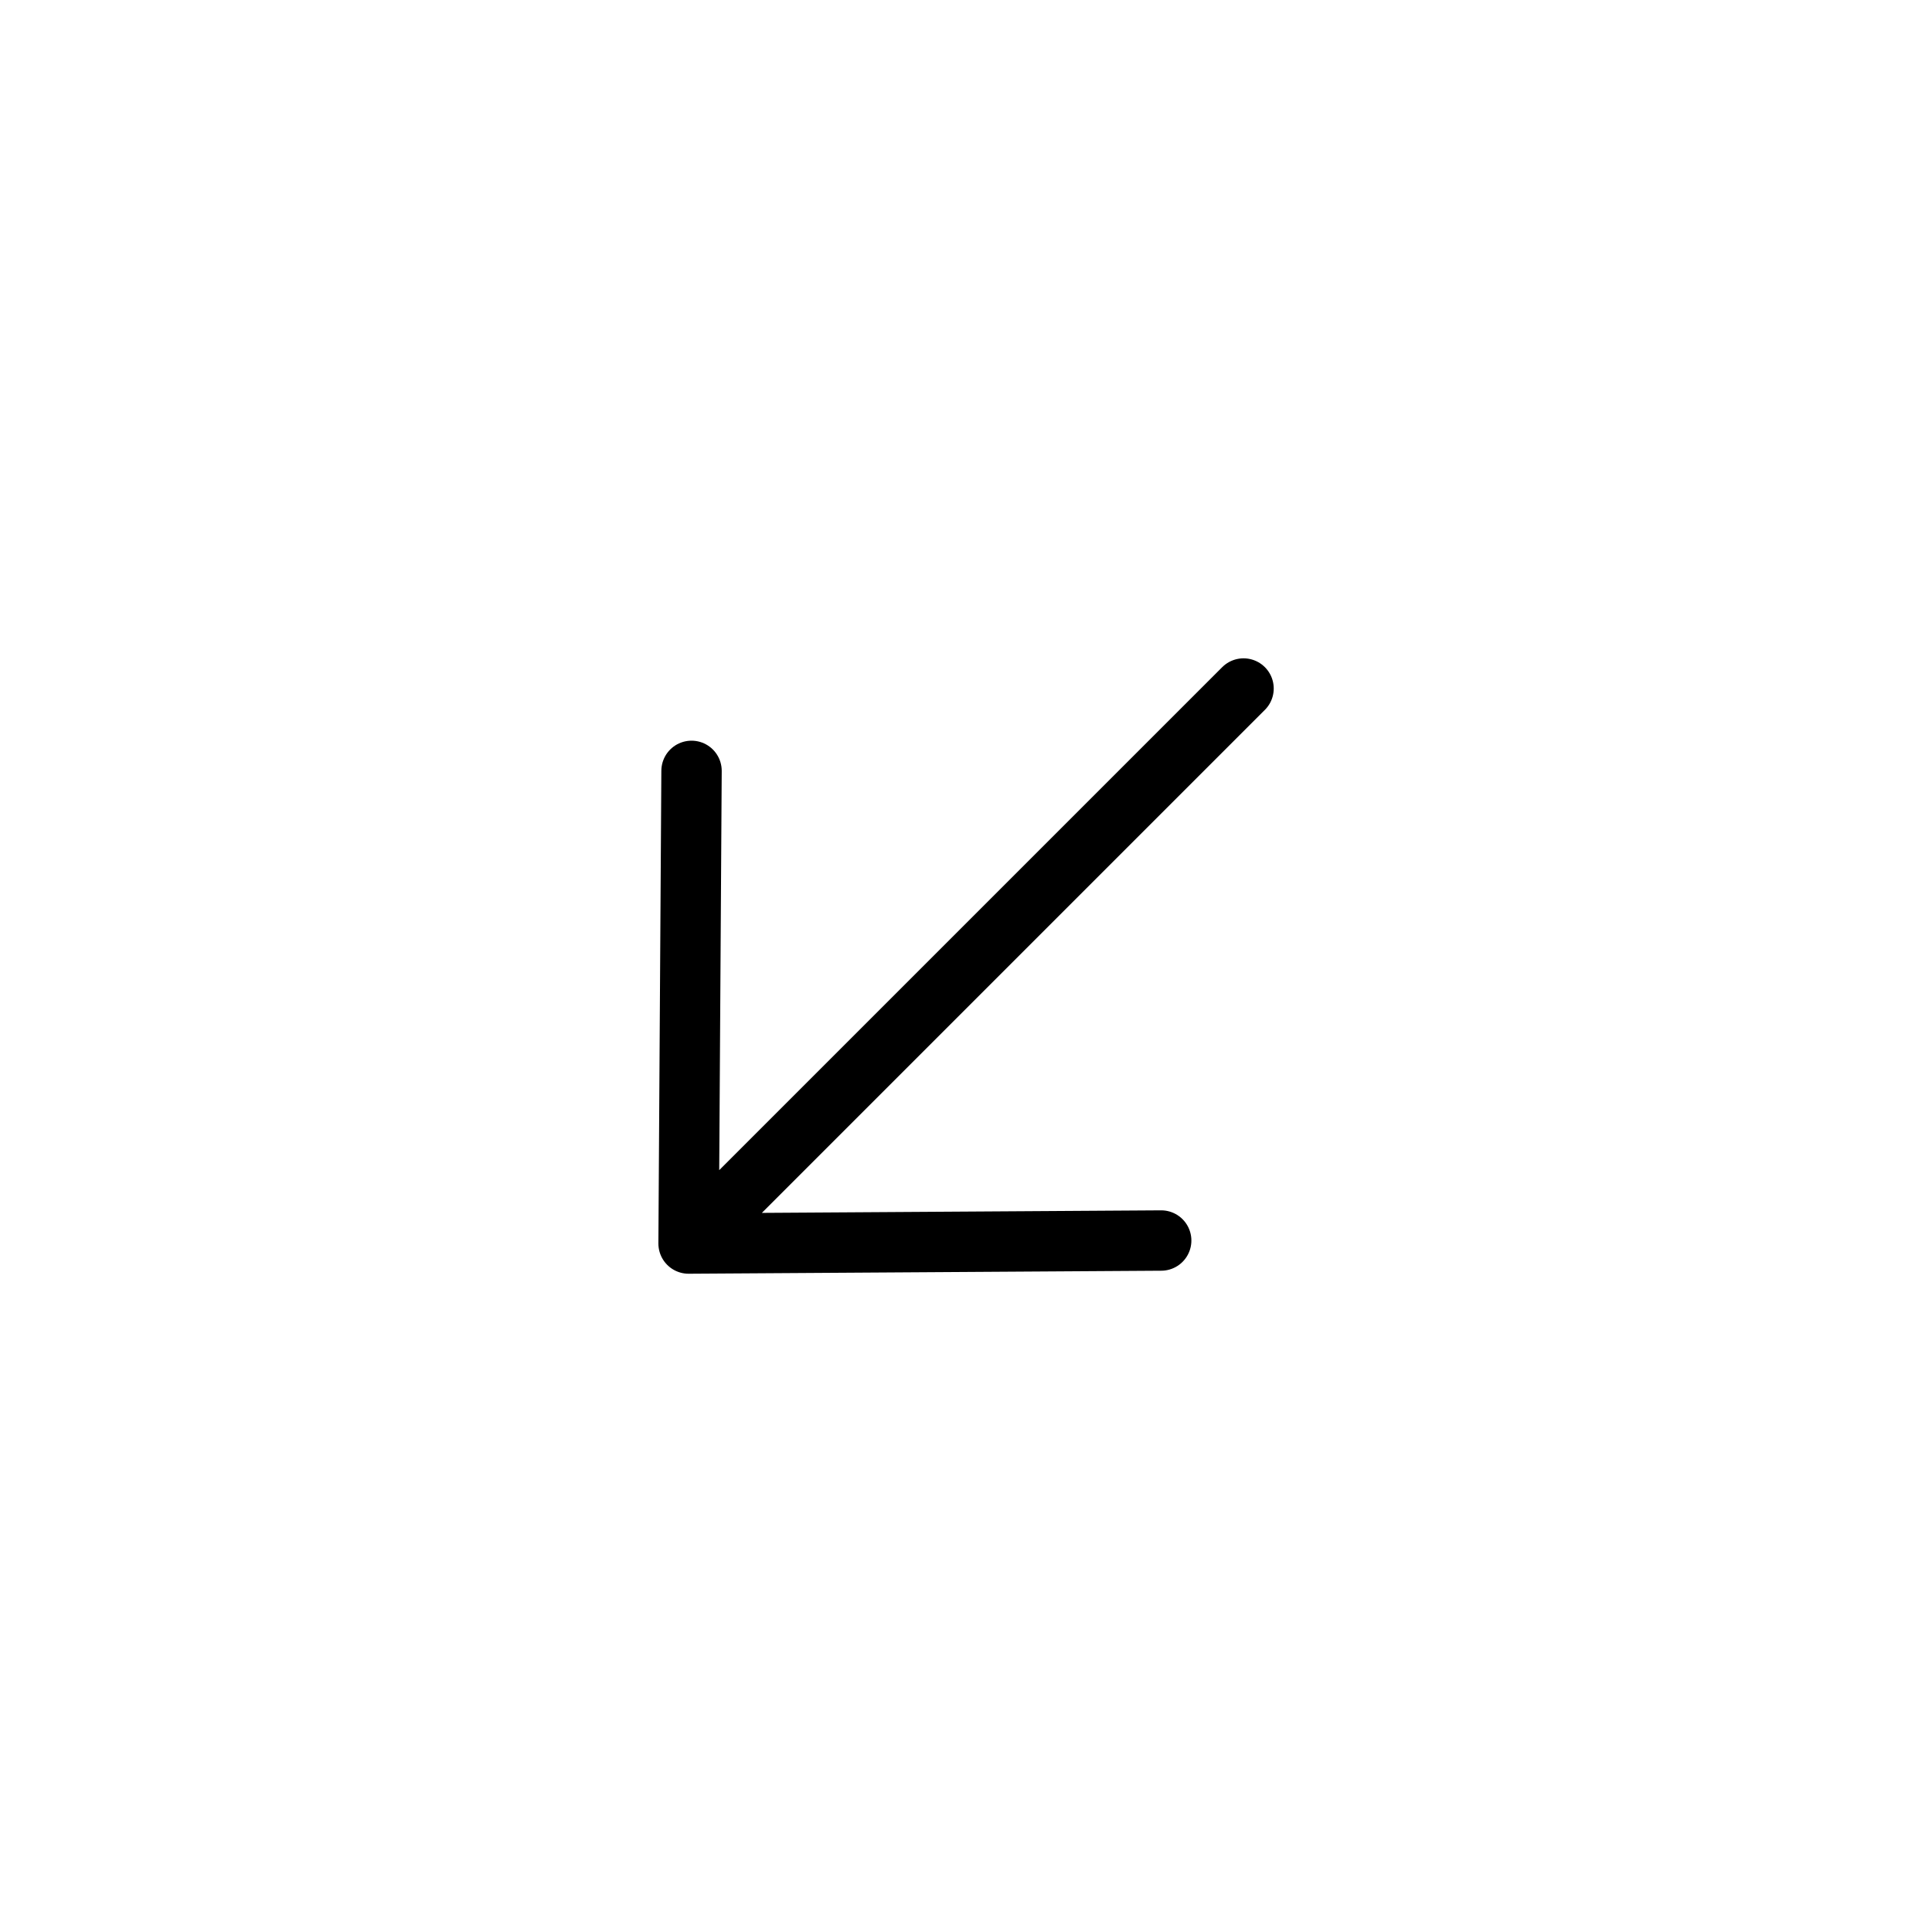
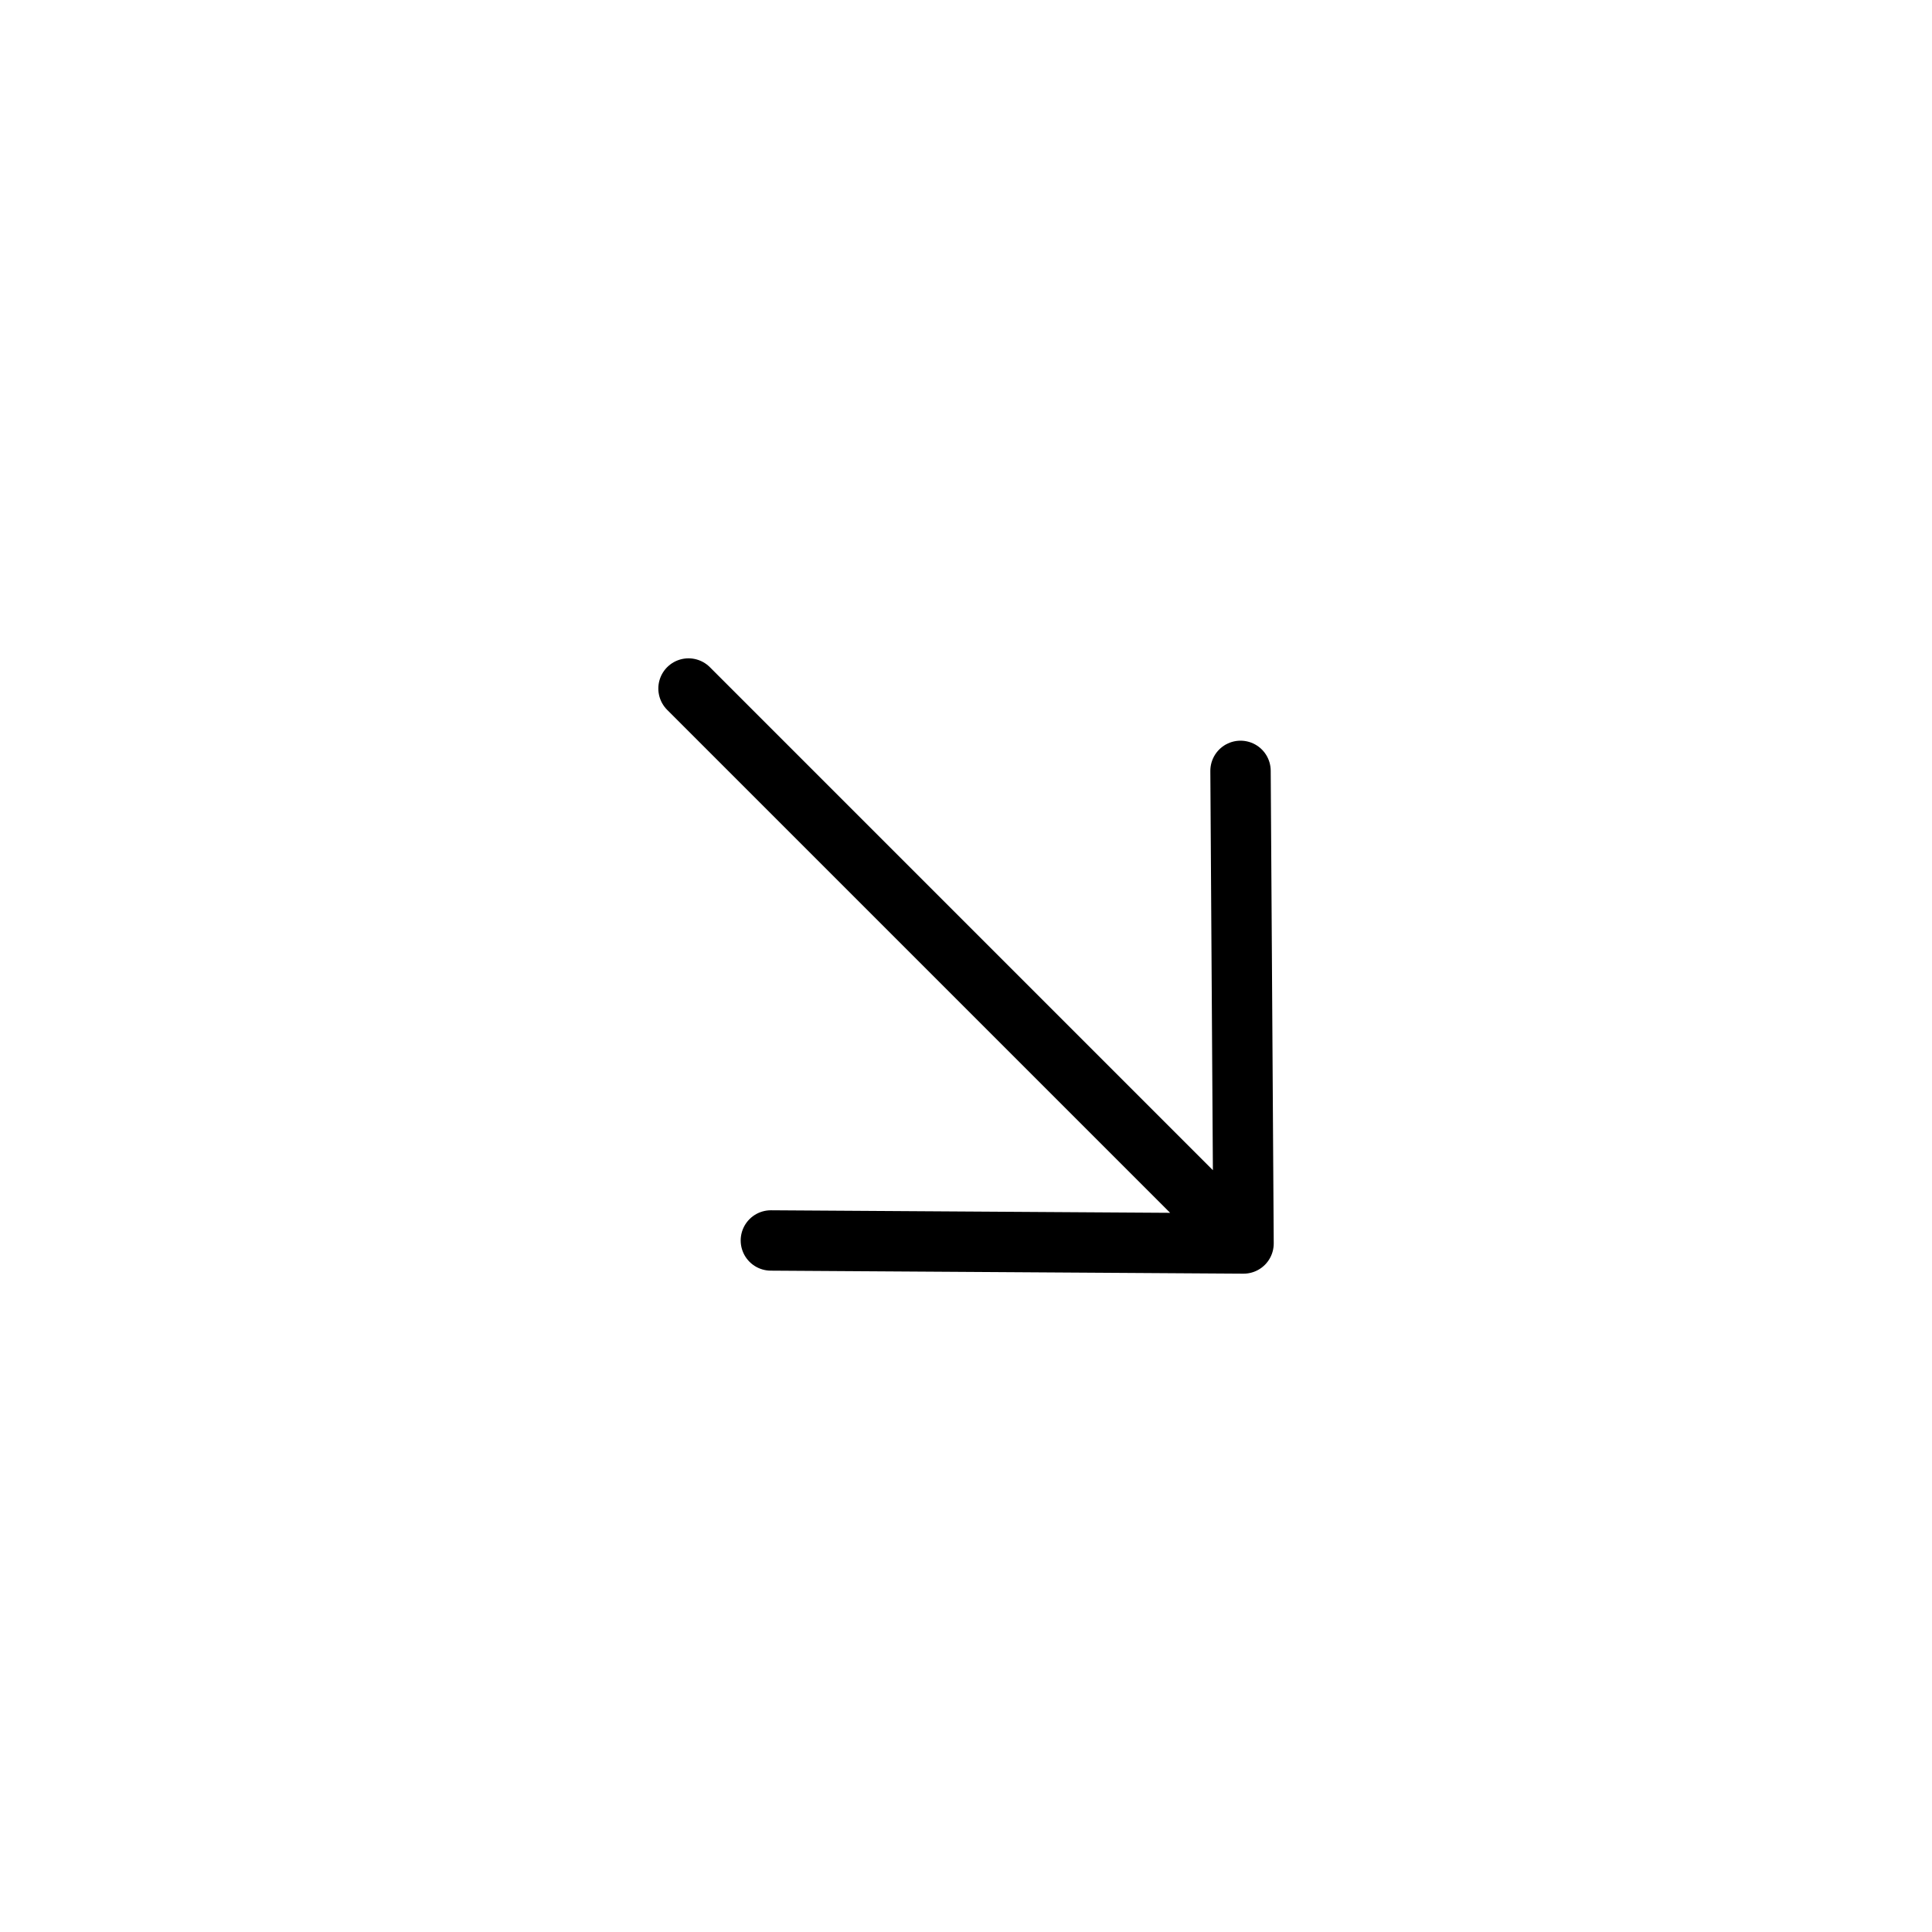
<svg xmlns="http://www.w3.org/2000/svg" width="32" height="32" viewBox="0 0 32 32" fill="none">
-   <path d="M19.233 20.547L11.405 20.597L11.454 12.768M20.597 11.404L11.405 20.596" stroke="currentColor" stroke-miterlimit="10" stroke-linecap="round" stroke-linejoin="round" />
+   <path d="M20.547 12.768L20.597 20.596L12.768 20.546M11.404 11.404L20.596 20.596" stroke="currentColor" stroke-miterlimit="10" stroke-linecap="round" stroke-linejoin="round" />
</svg>
